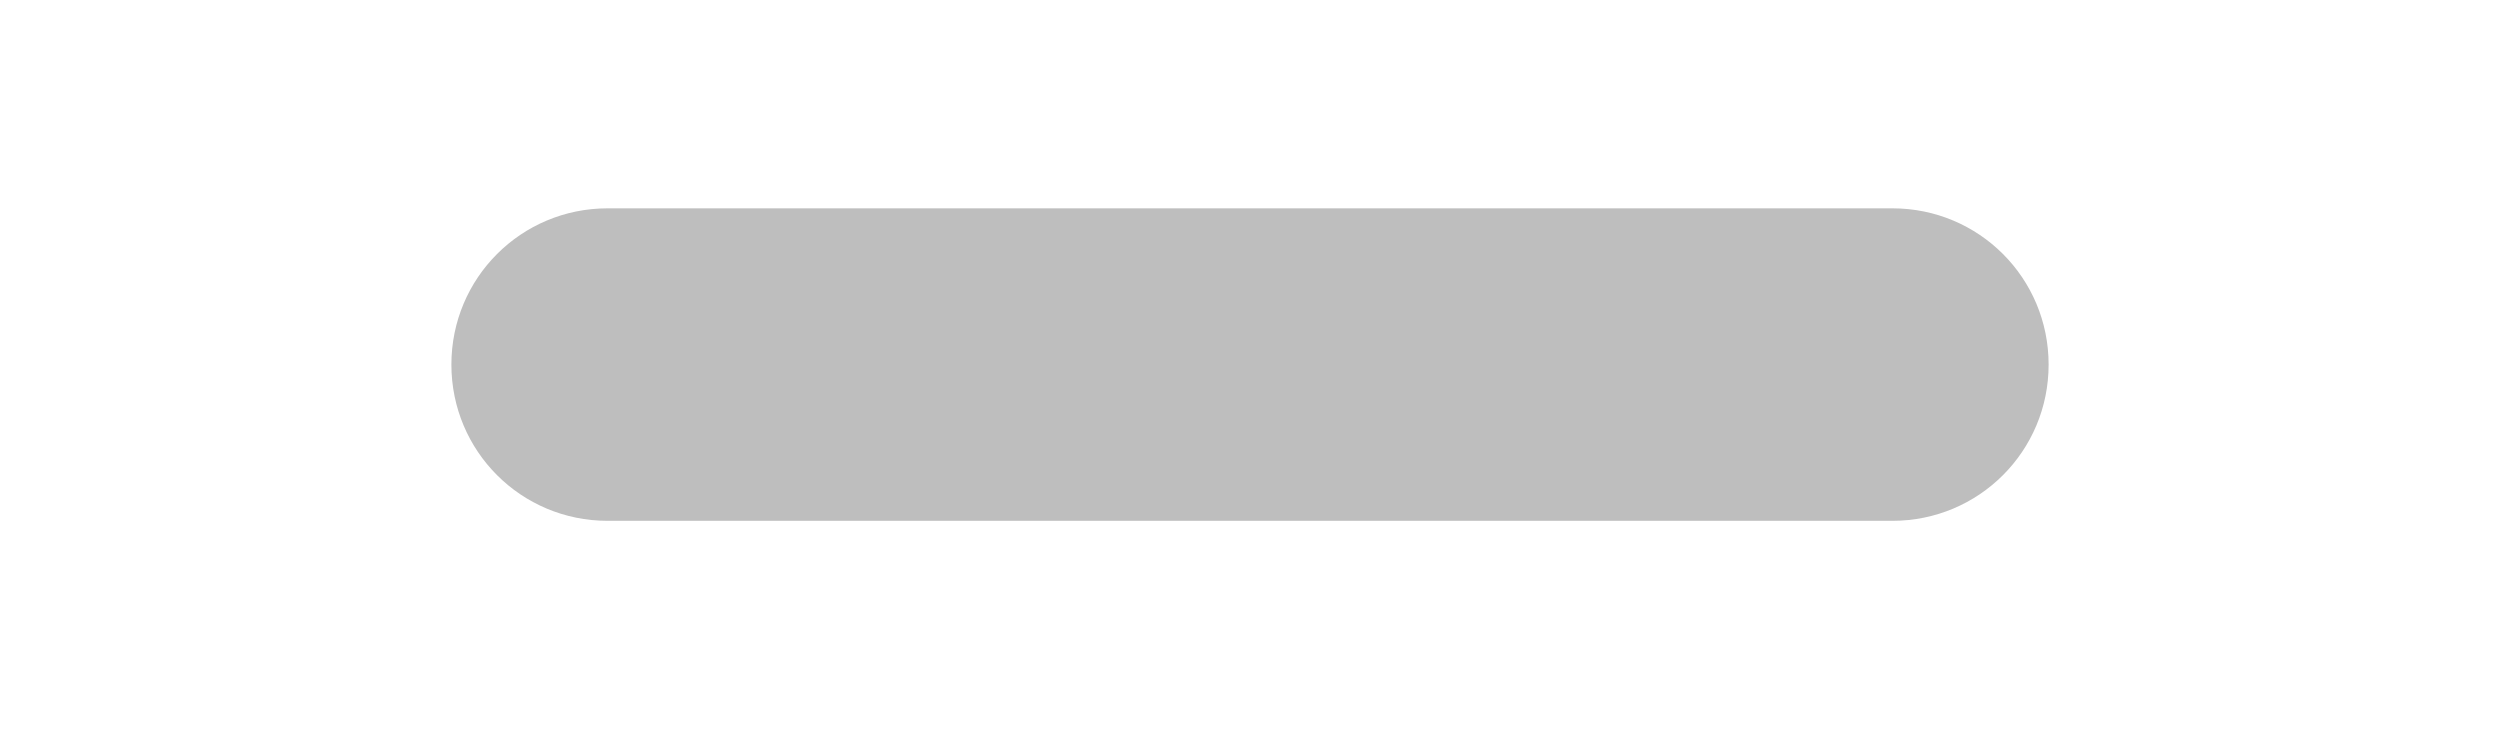
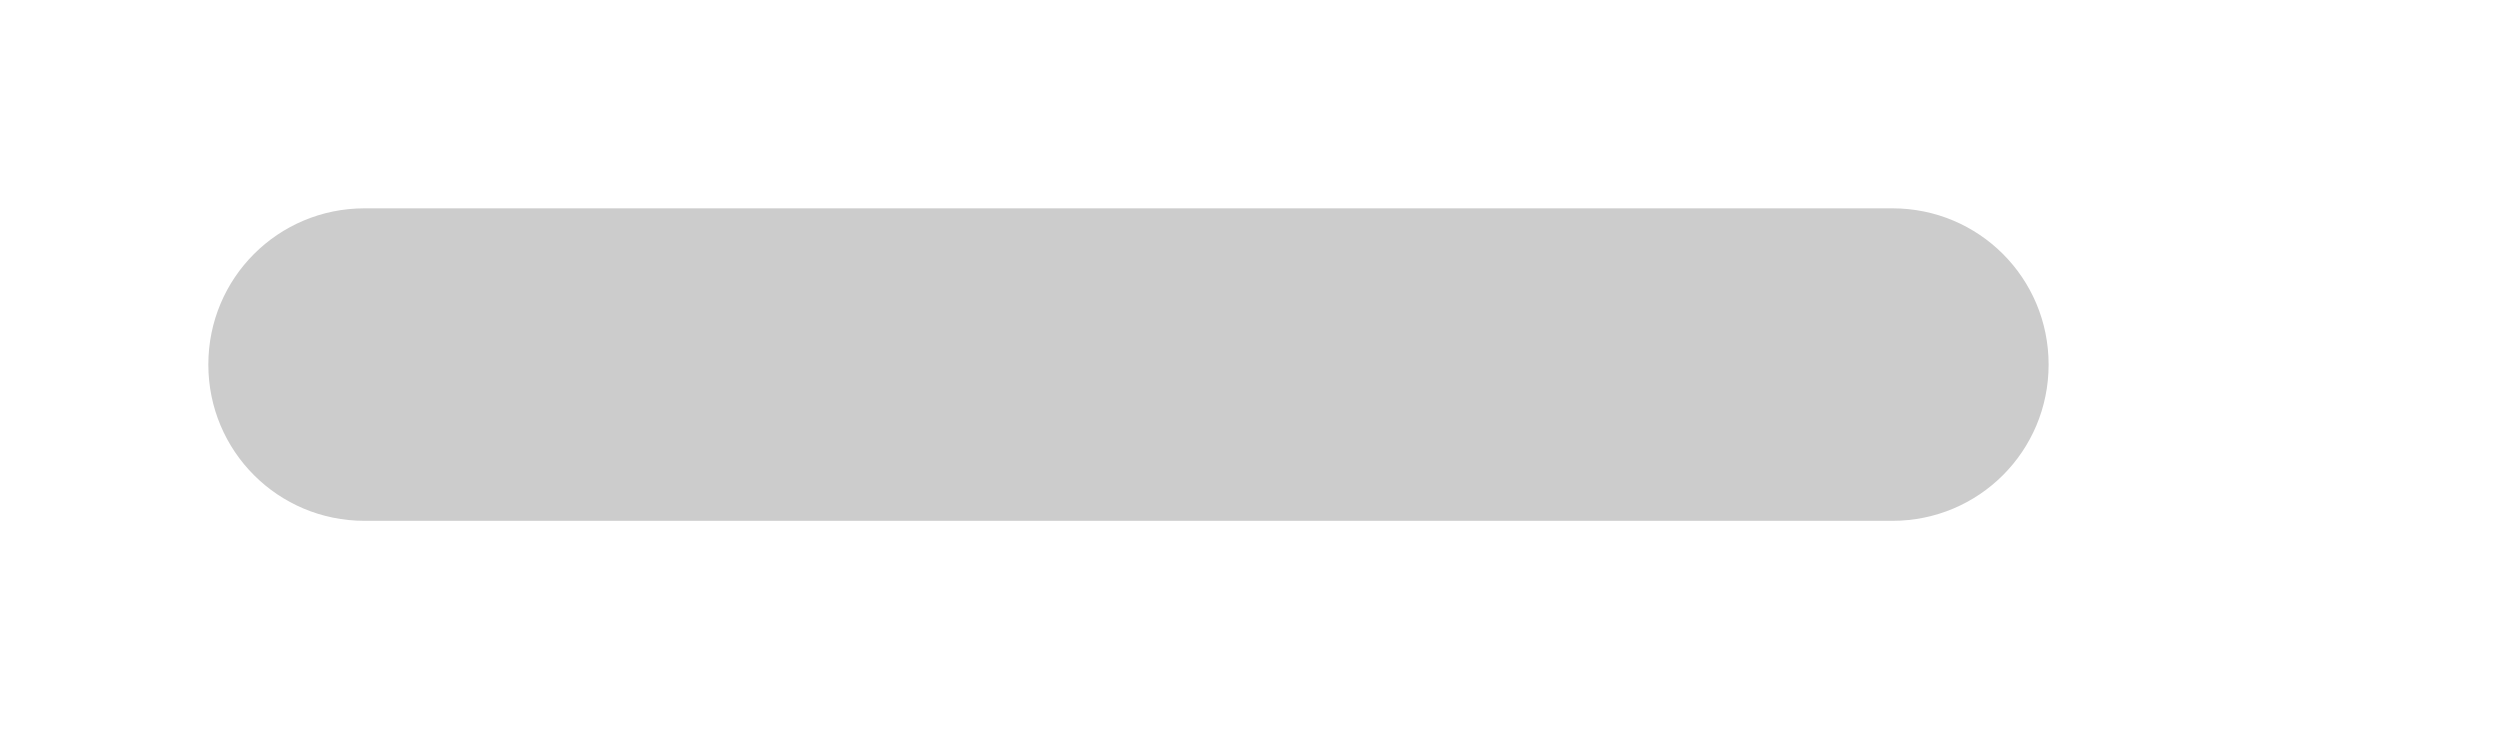
<svg xmlns="http://www.w3.org/2000/svg" xmlns:xlink="http://www.w3.org/1999/xlink" width="72" height="21" id="svg2857" version="1.1">
  <defs id="defs2859">
    <linearGradient id="linearGradient3864">
      <stop style="stop-color:#a248af;stop-opacity:1;" offset="0" id="stop3866" />
      <stop style="stop-color:#a86ab1;stop-opacity:1;" offset="1" id="stop3868" />
    </linearGradient>
    <clipPath clipPathUnits="userSpaceOnUse" id="clipPath3860">
      <rect style="opacity:0.7;color:#000000;fill:#000000;fill-opacity:1;fill-rule:nonzero;stroke:none;stroke-width:2;marker:none;visibility:visible;display:inline;overflow:visible;enable-background:new" id="rect3862" width="72" height="21" x="0" y="0" ry="10.5" />
    </clipPath>
    <linearGradient xlink:href="#linearGradient3864" id="linearGradient3870" x1="464.643" y1="783.362" x2="464.643" y2="803.362" gradientUnits="userSpaceOnUse" gradientTransform="translate(-444.6429,-782.3622)" />
    <linearGradient xlink:href="#linearGradient3864" id="linearGradient3789" gradientUnits="userSpaceOnUse" gradientTransform="translate(-444.6429,-782.3622)" x1="464.643" y1="783.362" x2="464.643" y2="803.362" />
    <linearGradient xlink:href="#linearGradient3864" id="linearGradient3808" gradientUnits="userSpaceOnUse" gradientTransform="translate(-444.6429,-782.3622)" x1="464.643" y1="783.362" x2="464.643" y2="803.362" />
  </defs>
  <g id="layer1" transform="translate(-444.6429,-782.3622)">
-     <path style="opacity:1;fill:#bebebe;fill-opacity:1;stroke:none;stroke-width:8;stroke-linecap:square;stroke-linejoin:miter;stroke-miterlimit:4;stroke-dasharray:none;stroke-opacity:1" d="m 499.143,788.362 -37,0 c -2.493,0 -4.5,2.007 -4.5,4.5 0,2.493 2.007,4.5 4.5,4.5 l 37,0 c 2.493,0 4.5,-2.007 4.5,-4.5 0,-2.493 -2.007,-4.5 -4.5,-4.5 z" id="rect4157" />
+     <path style="opacity:0.2;fill:#000000;fill-opacity:1;stroke:none;stroke-width:8;stroke-linecap:square;stroke-linejoin:miter;stroke-miterlimit:4;stroke-dasharray:none;stroke-opacity:1" d="m 499.143,788.362 -44,0 c -2.493,0 -4.5,2.007 -4.5,4.5 0,2.493 2.007,4.5 4.5,4.5 l 44,0 c 2.493,0 4.5,-2.007 4.5,-4.5 0,-2.493 -2.007,-4.5 -4.5,-4.5 z" id="rect4157" />
  </g>
</svg>
